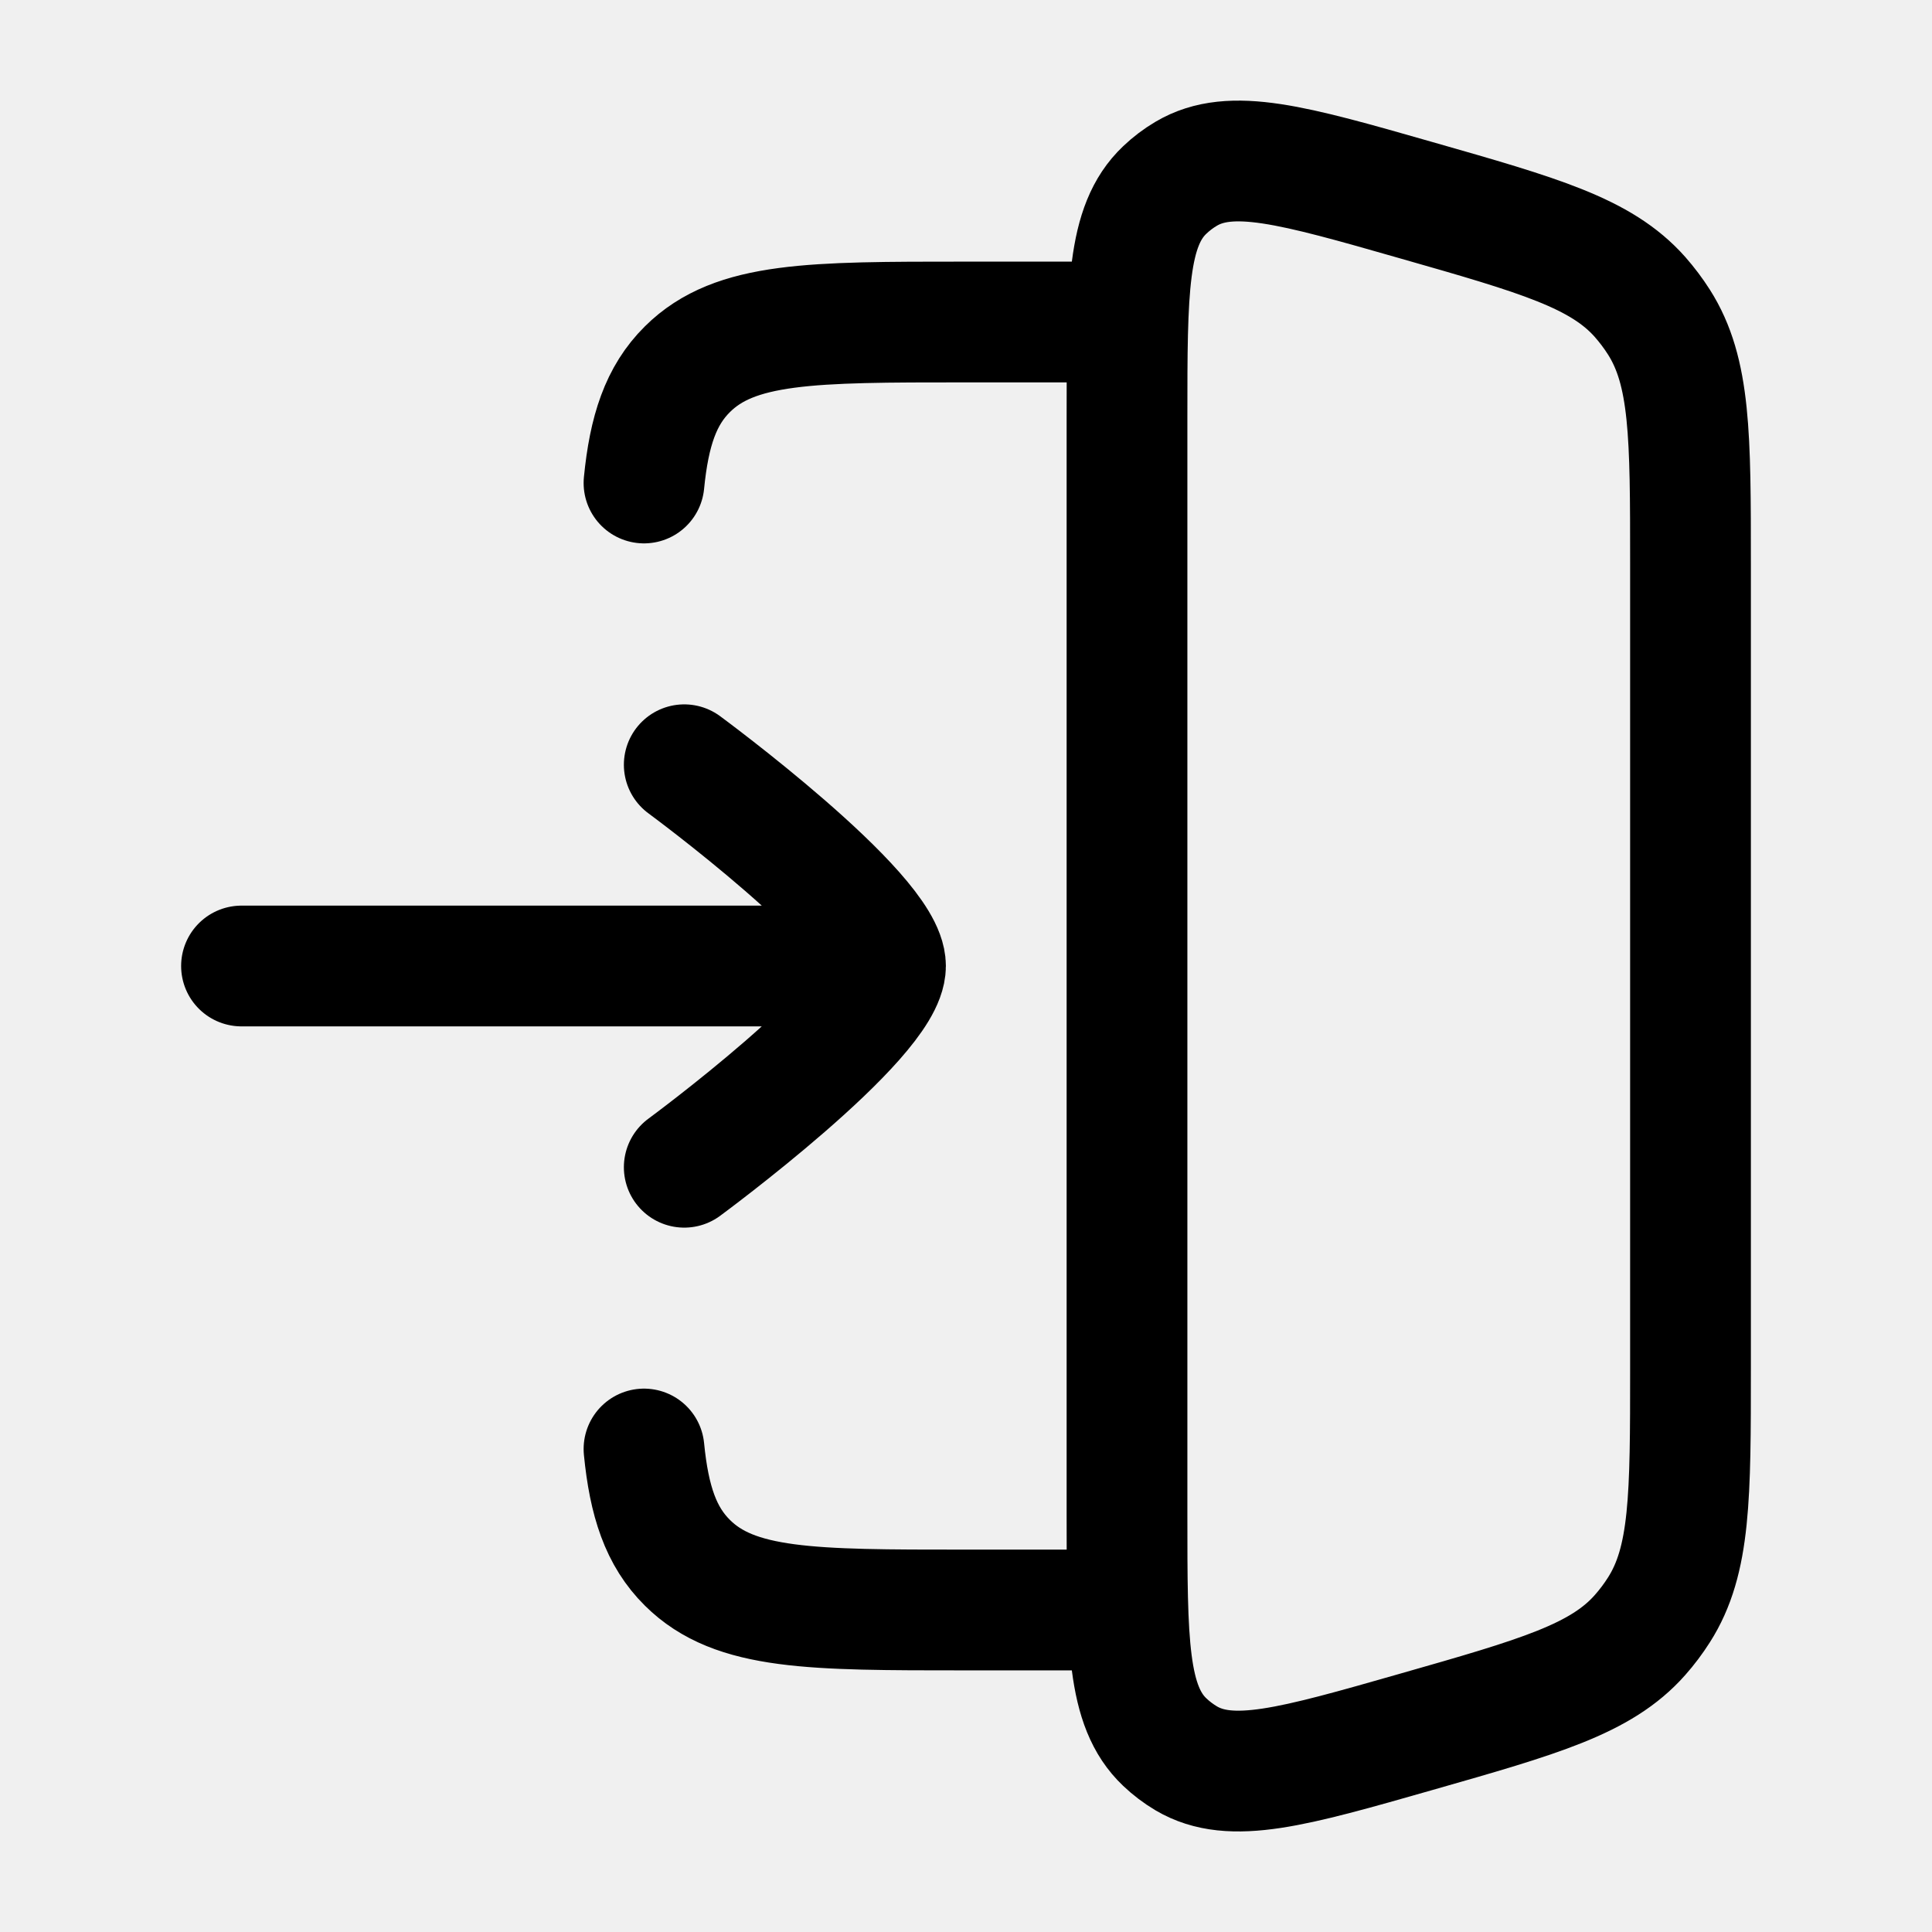
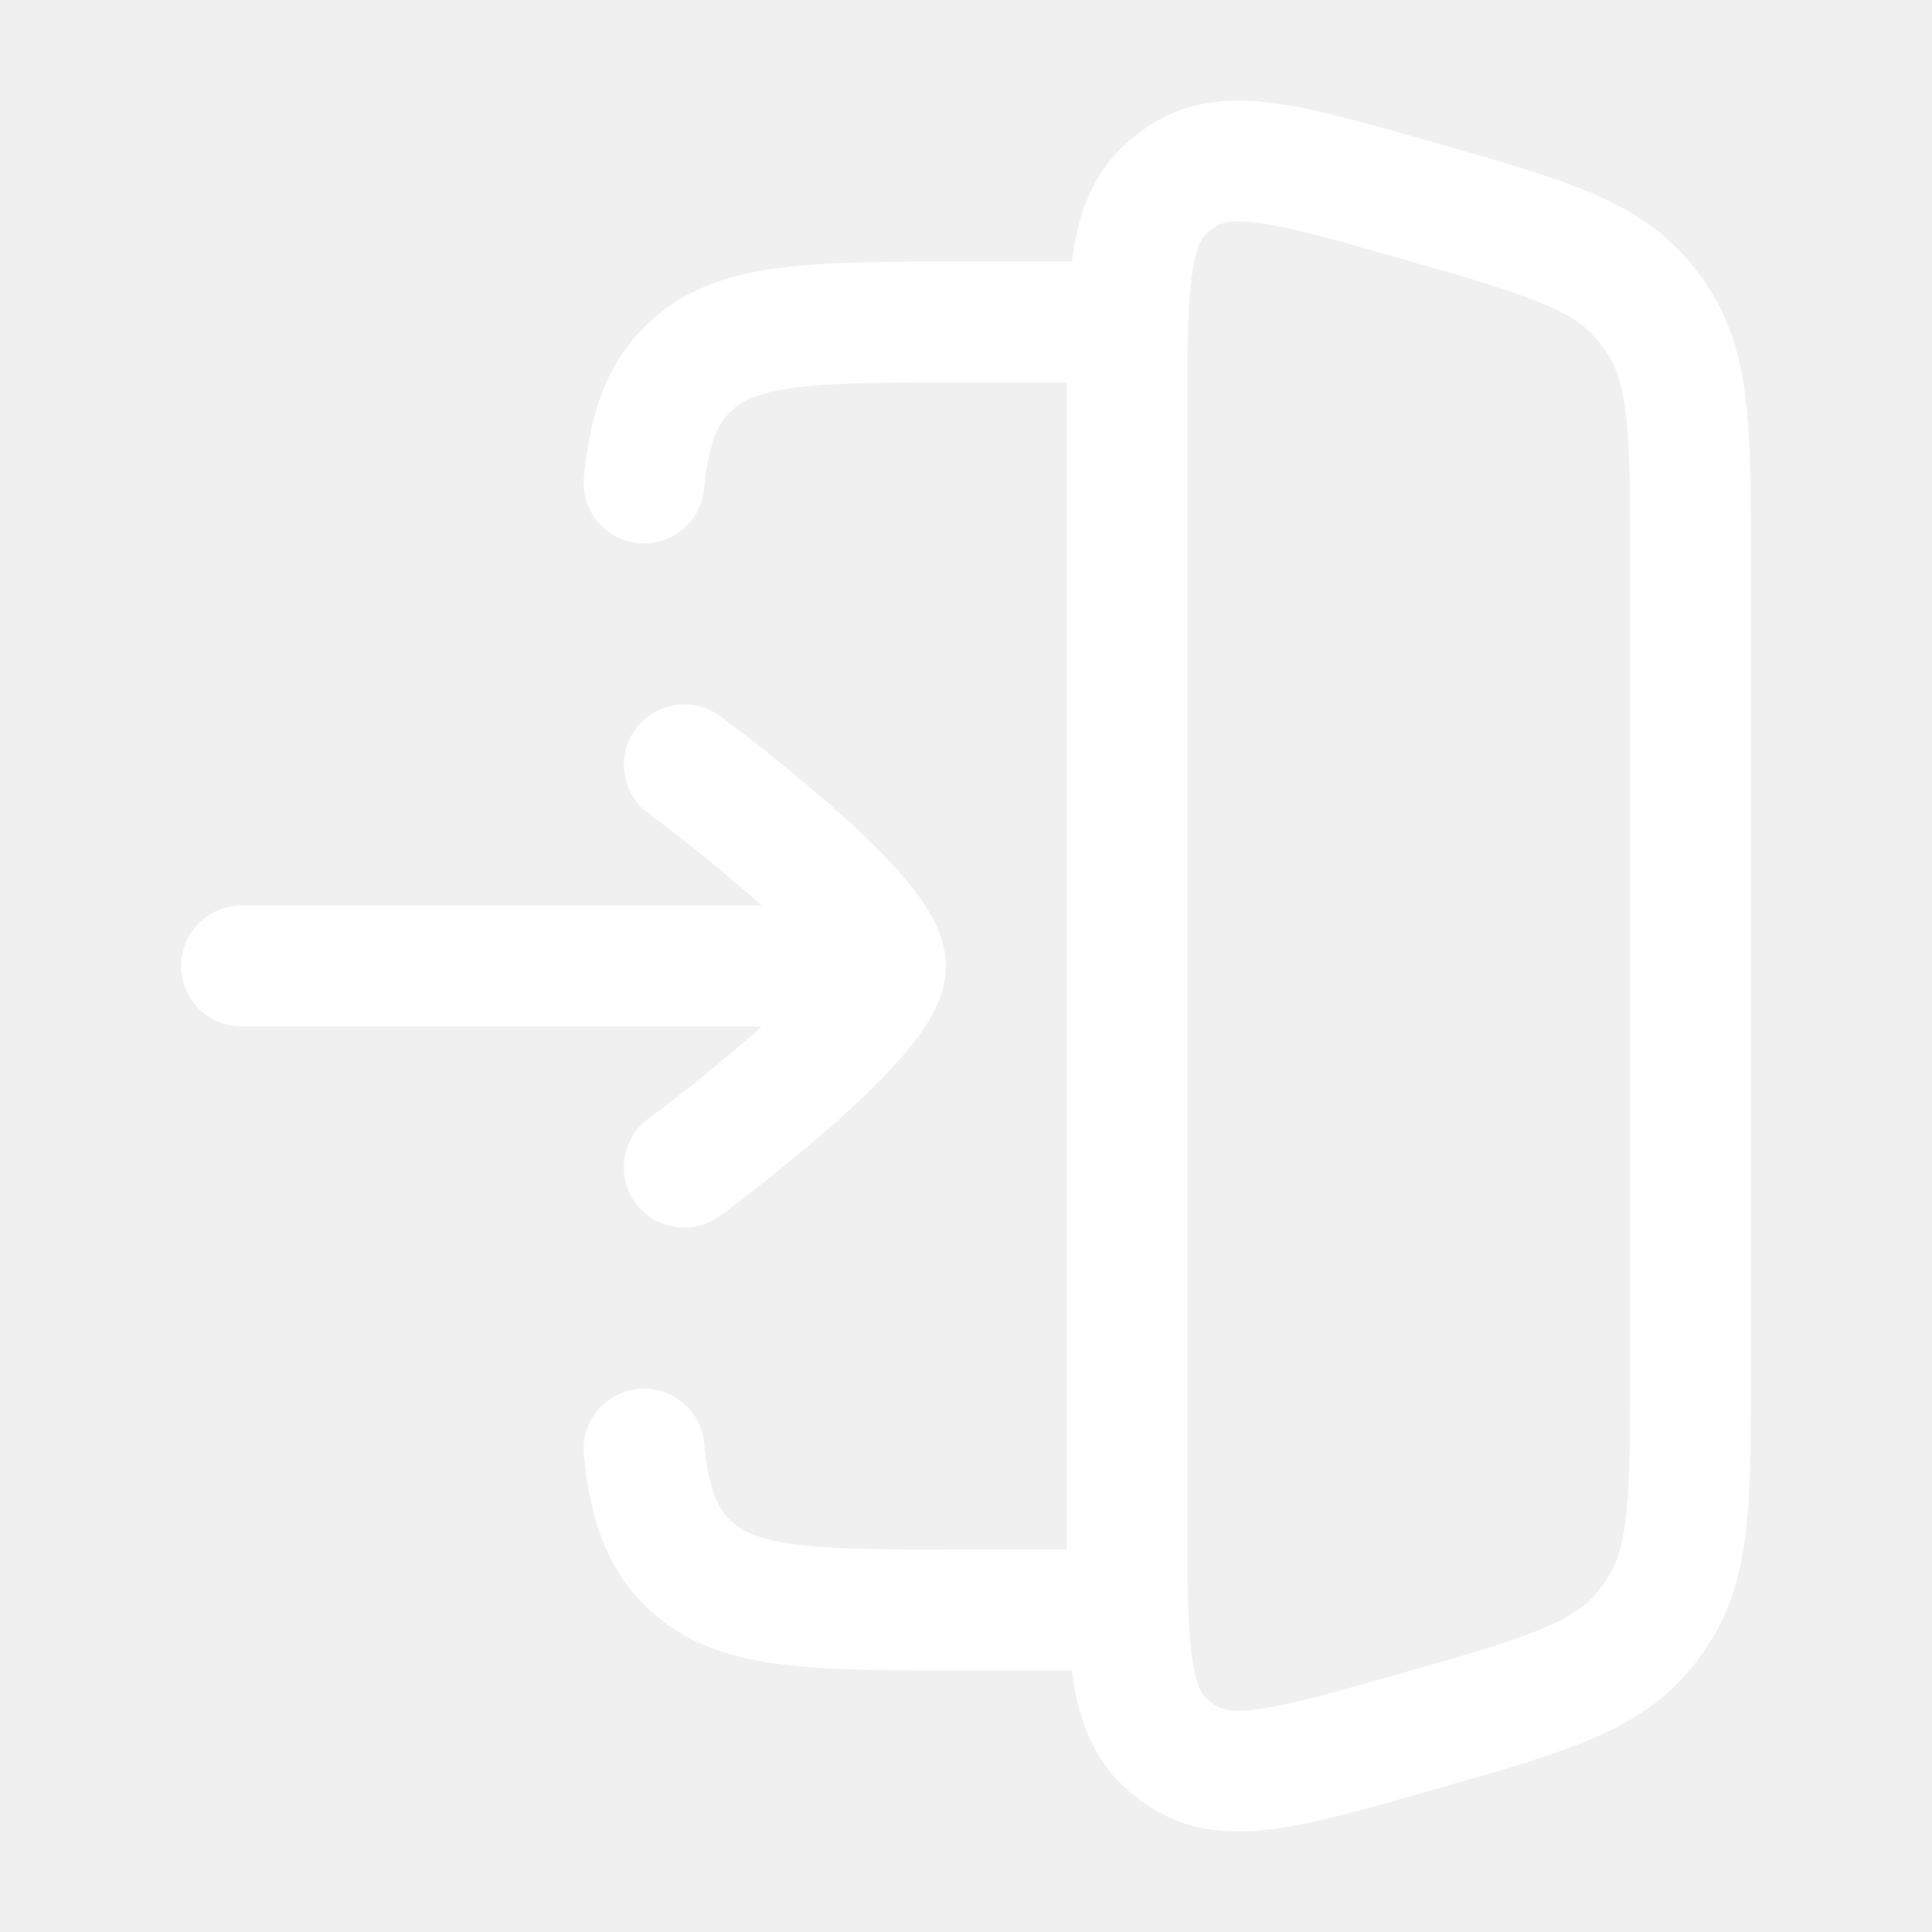
<svg xmlns="http://www.w3.org/2000/svg" width="24" height="24" viewBox="0 0 24 24" fill="none">
-   <path d="M14 4H11.983C10.08 4 9.13 4 8.54 4.586C8.21 4.912 8.064 5.35 8 6M14 20H11.983C10.081 20 9.13 20 8.54 19.414C8.21 19.088 8.064 18.65 8 18M10 12H3M8.5 9.5C8.5 9.5 11 11.34 11 12C11 12.66 8.5 14.5 8.5 14.5M20.607 4C21 4.617 21 5.413 21 7.004V16.998C21 18.589 21 19.385 20.607 20C20.537 20.11 20.459 20.214 20.372 20.312C19.889 20.858 19.123 21.077 17.592 21.514C16.059 21.952 15.292 22.171 14.736 21.843C14.64 21.786 14.55 21.718 14.469 21.641C14 21.196 14 20.4 14 18.803V5.197C14 3.601 14 2.804 14.469 2.36C14.55 2.283 14.639 2.215 14.736 2.158C15.291 1.83 16.059 2.048 17.593 2.487C19.123 2.924 19.889 3.143 20.373 3.689C20.459 3.787 20.537 3.89 20.607 4Z" stroke="black" stroke-width="1.5" stroke-linecap="round" stroke-linejoin="round" />
+   <path d="M14 4H11.983C10.08 4 9.13 4 8.54 4.586C8.21 4.912 8.064 5.35 8 6M14 20H11.983C10.081 20 9.13 20 8.54 19.414C8.21 19.088 8.064 18.65 8 18M10 12H3M8.5 9.5C8.5 9.5 11 11.34 11 12C11 12.66 8.5 14.5 8.5 14.5M20.607 4C21 4.617 21 5.413 21 7.004V16.998C21 18.589 21 19.385 20.607 20C20.537 20.11 20.459 20.214 20.372 20.312C19.889 20.858 19.123 21.077 17.592 21.514C16.059 21.952 15.292 22.171 14.736 21.843C14.64 21.786 14.55 21.718 14.469 21.641C14 21.196 14 20.4 14 18.803V5.197C14 3.601 14 2.804 14.469 2.36C14.55 2.283 14.639 2.215 14.736 2.158C15.291 1.83 16.059 2.048 17.593 2.487C19.123 2.924 19.889 3.143 20.373 3.689C20.459 3.787 20.537 3.89 20.607 4Z" stroke="white" stroke-width="1.5" stroke-linecap="round" stroke-linejoin="round" />
</svg>
